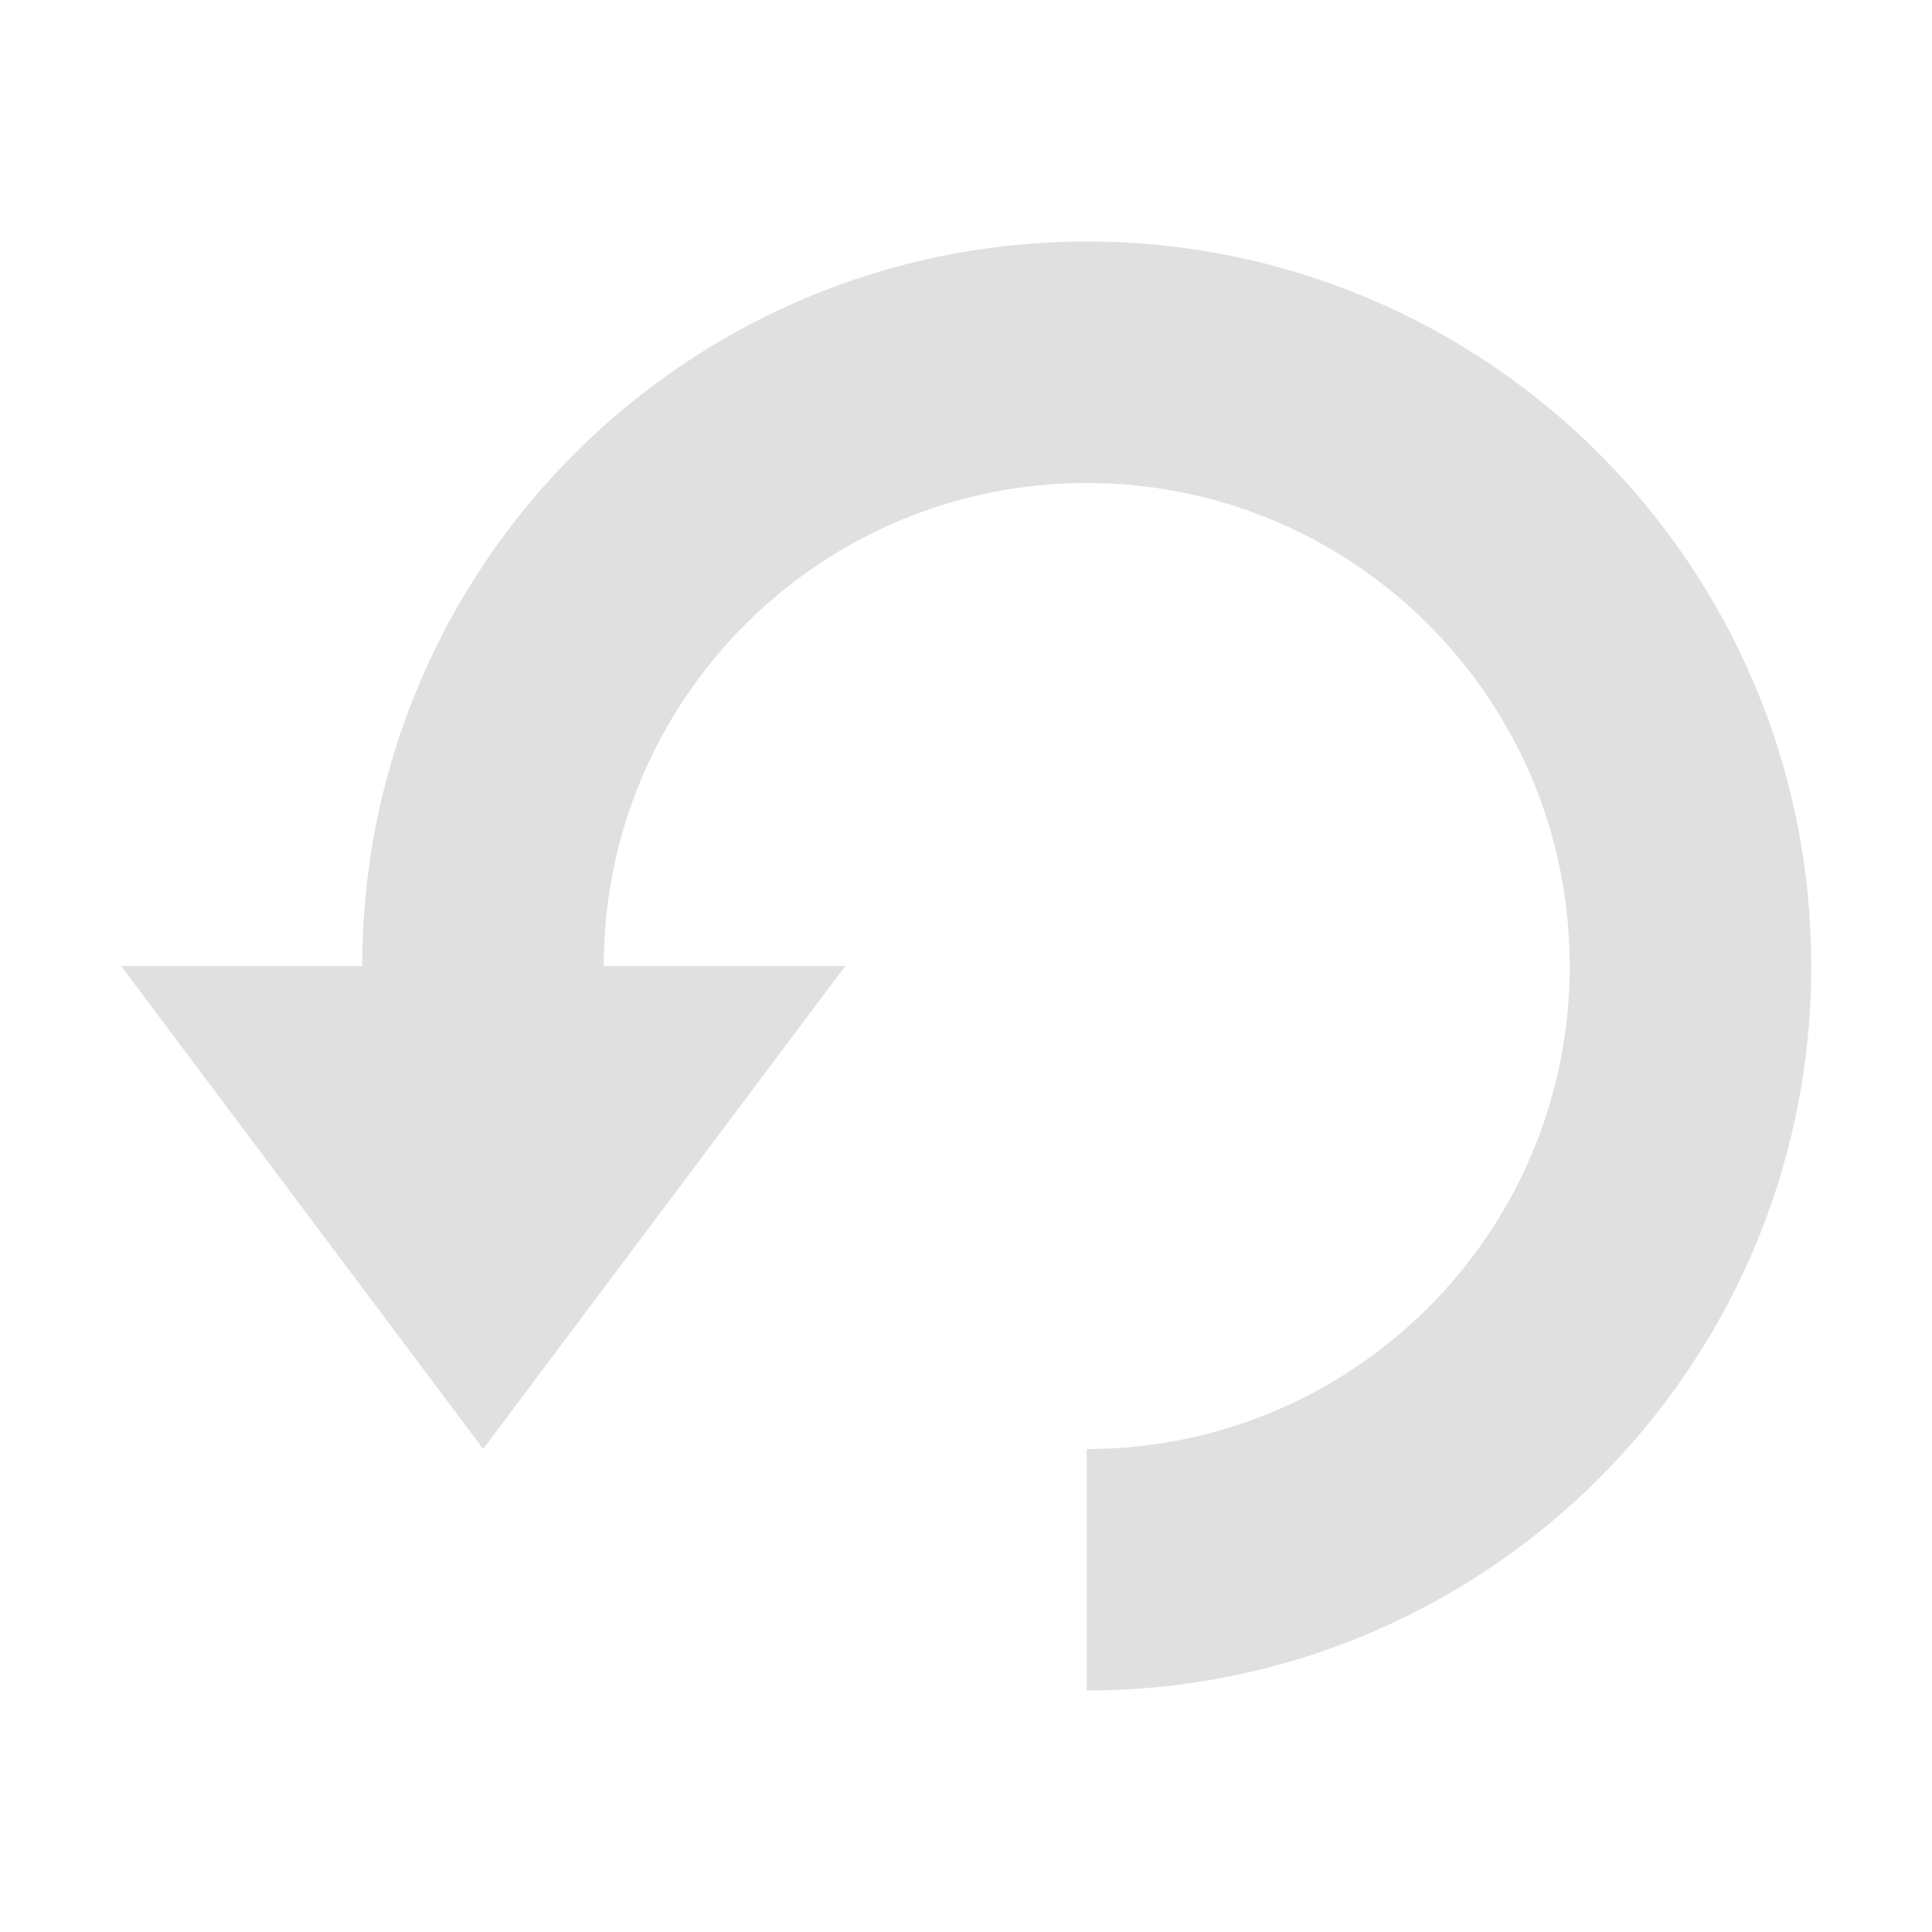
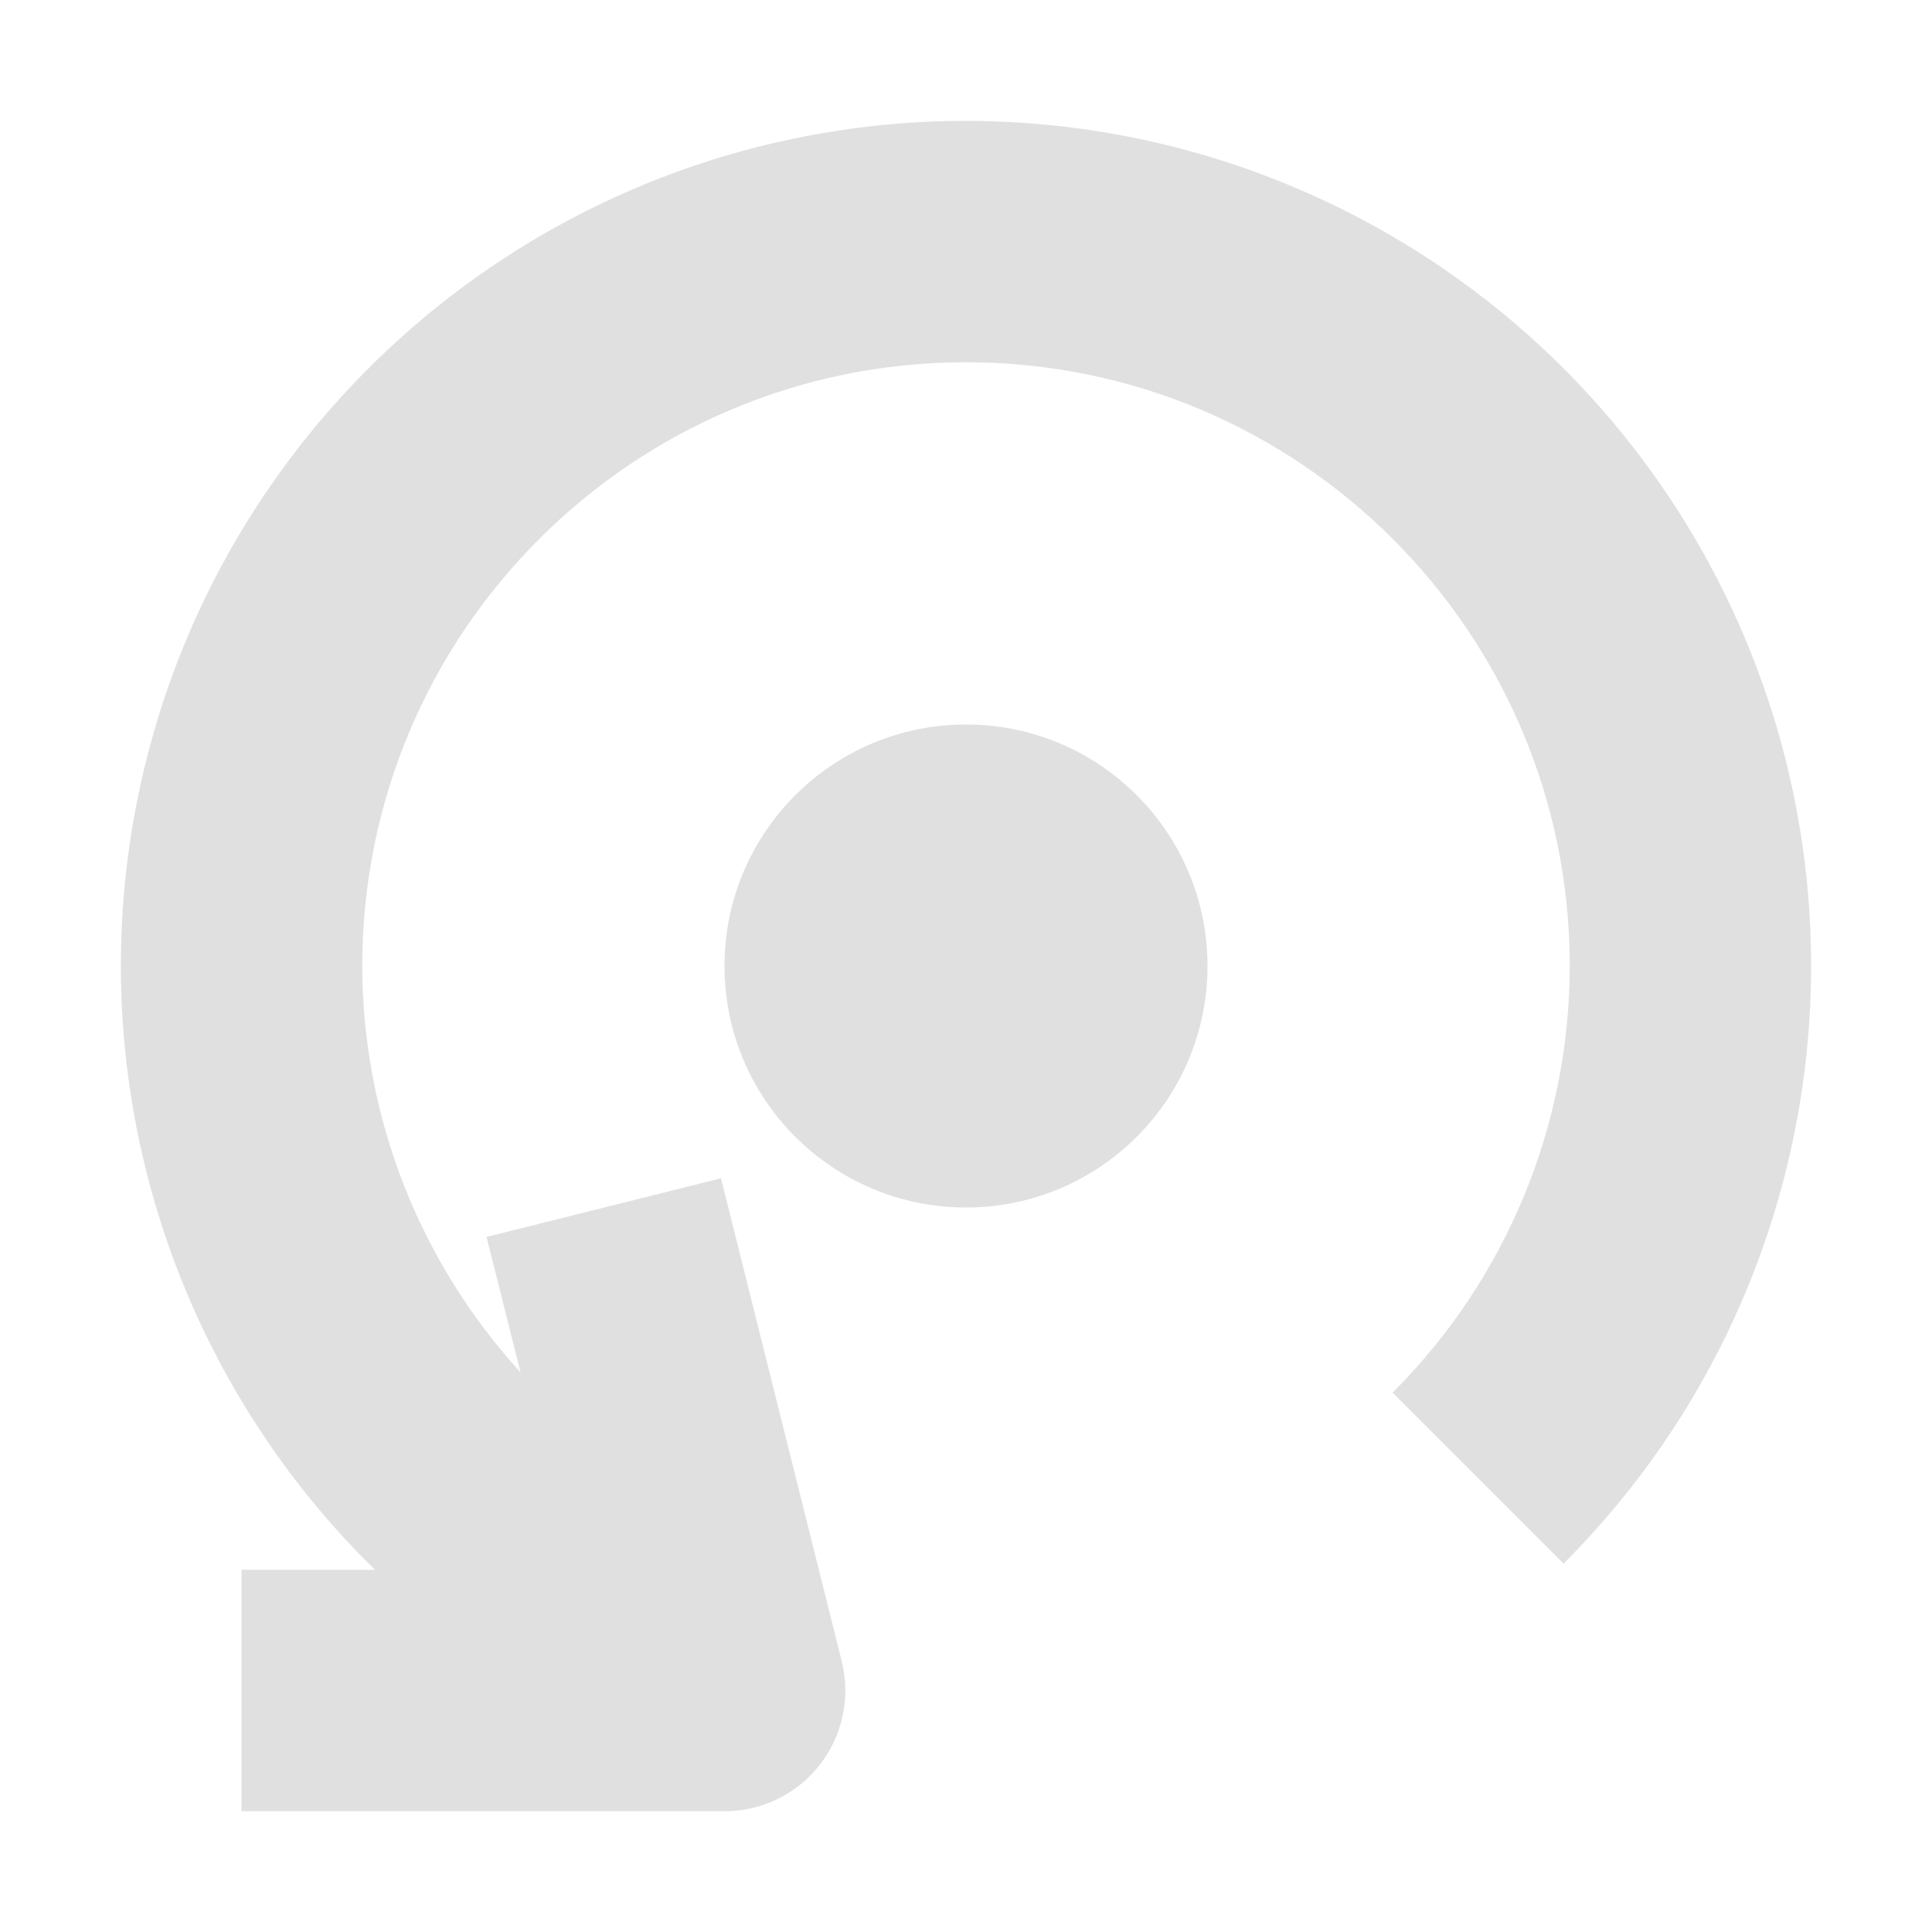
<svg xmlns="http://www.w3.org/2000/svg" width="16" height="16" viewBox="0 0 16 16" id="svg2" version="1.1">
  <defs id="defs4" />
  <g id="layer1" transform="translate(0,-1036.362)">
-     <path style="opacity:1;fill:#e0e0e0;fill-opacity:0.996;stroke:none;stroke-width:3;stroke-linecap:round;stroke-linejoin:miter;stroke-miterlimit:4;stroke-dasharray:none;stroke-dashoffset:0;stroke-opacity:1" d="M 9 2 A 6 6 0 0 0 3 8 L 5 8 A 4 4 0 0 1 9 4 A 4 4 0 0 1 13 8 A 4 4 0 0 1 9 12 L 9 14 A 6 6 0 0 0 15 8 A 6 6 0 0 0 9 2 z " transform="translate(0,1036.362)" id="path4138" />
-     <path style="opacity:1;fill:#e0e0e0;fill-opacity:0.996;stroke:none;stroke-width:3;stroke-linecap:round;stroke-linejoin:miter;stroke-miterlimit:4;stroke-dasharray:none;stroke-dashoffset:0;stroke-opacity:1" id="path4142" d="m 4.118,1048.299 -1.677,-0.968 -1.677,-0.968 1.677,-0.968 1.677,-0.968 -1e-7,1.937 z" transform="matrix(0,-1.19258,1.549199,0,-1617.023,1049.273)" />
+     <path style="fill:#e0e0e0;fill-opacity:0.996;stroke-width:0;stroke-linecap:round;stroke-linejoin:round" d="M 8.088 1.002 A 7 7 0 0 0 7.783 1.004 A 7 7 0 0 0 7.086 1.061 A 7 7 0 0 0 1.135 6.635 A 7 7 0 0 0 3.105 13 L 2 13 L 2 15 L 6 15 A 1 1 0 0 0 6.971 13.758 L 5.971 9.758 L 4.029 10.244 L 4.311 11.365 A 5 5 0 0 1 3 8 A 5 5 0 0 1 8 3 A 5 5 0 0 1 13 8 A 5 5 0 0 1 11.533 11.533 L 12.949 12.949 A 7 7 0 0 0 14.277 4.904 A 7 7 0 0 0 8.088 1.002 z M 8 6 A 2 2 0 0 0 6 8 A 2 2 0 0 0 8 10 A 2 2 0 0 0 10 8 A 2 2 0 0 0 8 6 z " transform="translate(0,1036.362)" id="path4269" />
  </g>
</svg>
